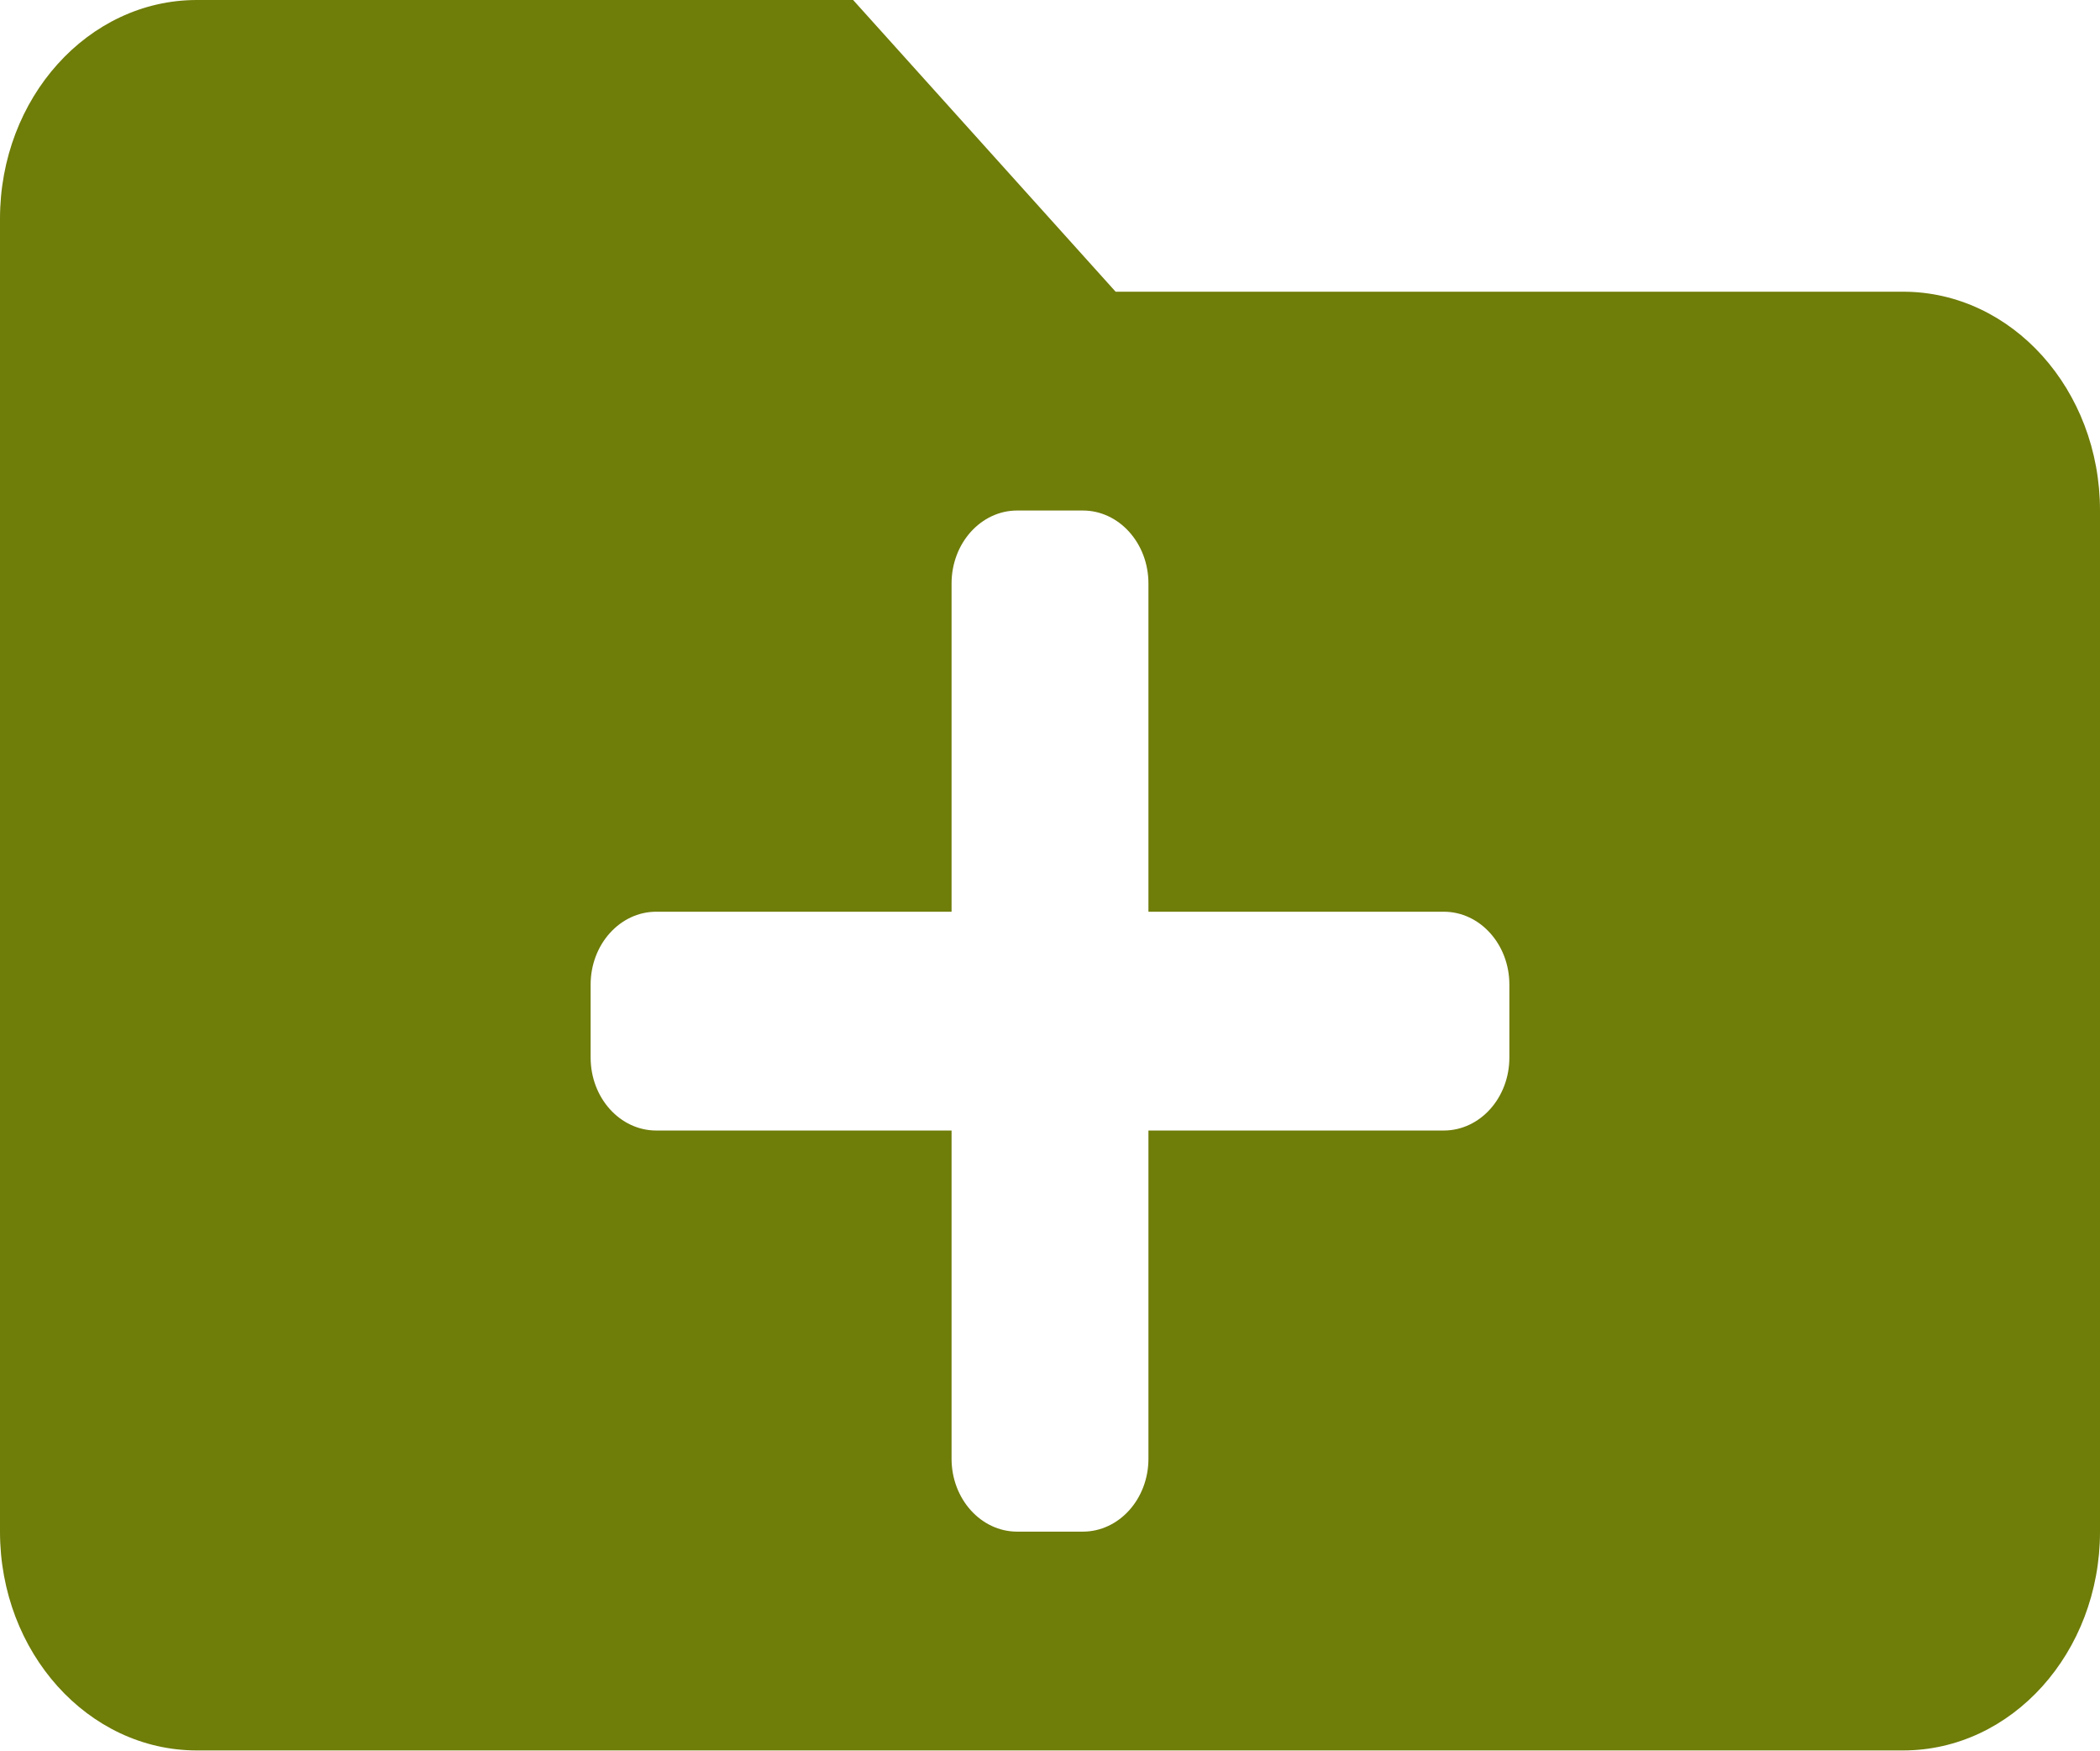
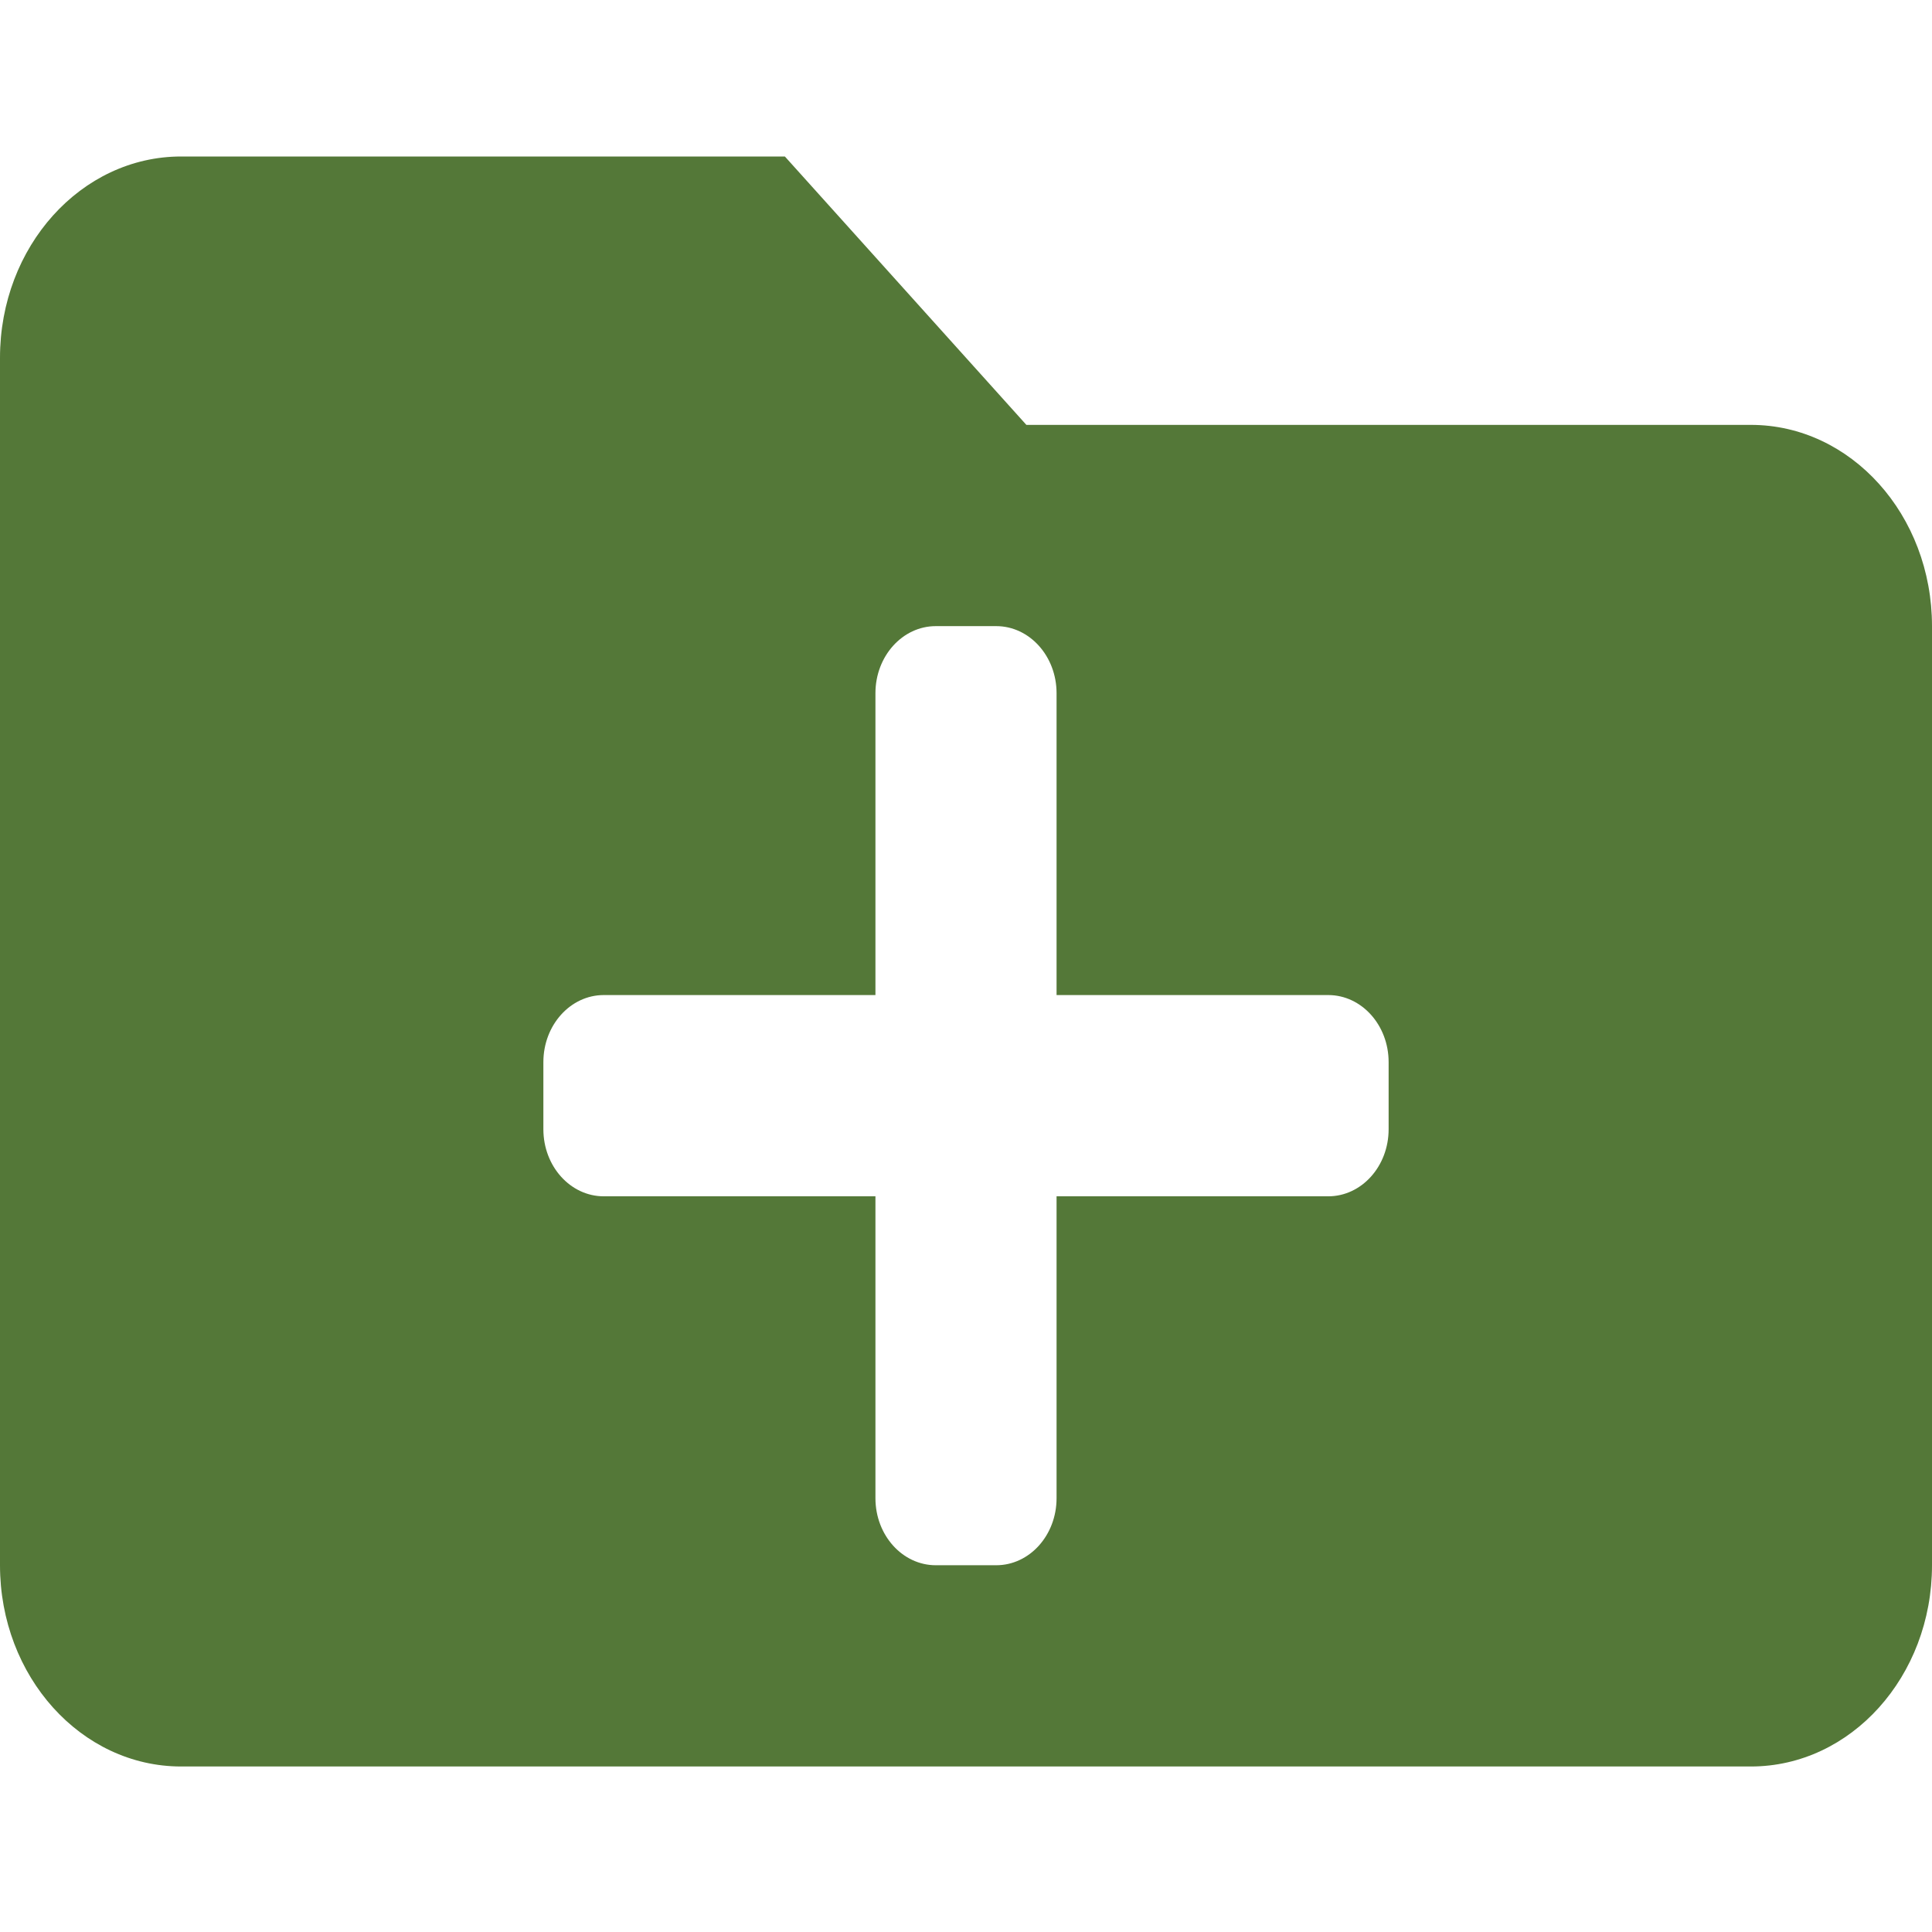
- <svg xmlns="http://www.w3.org/2000/svg" width="24" height="20" viewBox="0 0 24 20" fill="none">
-   <path d="M21.75 3.333H12.75L9.75 0H2.25C1.007 0 0 1.119 0 2.5V17.5C0 18.881 1.007 20 2.25 20H21.75C22.993 20 24 18.881 24 17.5V5.833C24 4.453 22.993 3.333 21.75 3.333ZM17.25 12.083C17.25 12.544 16.914 12.917 16.5 12.917H13.125V16.667C13.125 17.127 12.789 17.5 12.375 17.5H11.625C11.211 17.5 10.875 17.127 10.875 16.667V12.917H7.5C7.086 12.917 6.75 12.544 6.75 12.083V11.25C6.75 10.79 7.086 10.417 7.5 10.417H10.875V6.667C10.875 6.206 11.211 5.833 11.625 5.833H12.375C12.789 5.833 13.125 6.206 13.125 6.667V10.417H16.5C16.914 10.417 17.25 10.79 17.25 11.25V12.083Z" fill="#6F7D09" />
+ <svg xmlns="http://www.w3.org/2000/svg" width="25" height="25" viewBox="0 0 24 21" fill="none">
+   <path d="M21.75 3.778H12.75L9.75 0.444H2.25C1.007 0.444 0 1.564 0 2.944V17.944C0 19.325 1.007 20.444 2.25 20.444H21.75C22.993 20.444 24 19.325 24 17.944V6.278C24 4.897 22.993 3.778 21.75 3.778ZM17.25 12.528C17.25 12.988 16.914 13.361 16.5 13.361H13.125V17.111C13.125 17.572 12.789 17.944 12.375 17.944H11.625C11.211 17.944 10.875 17.572 10.875 17.111V13.361H7.5C7.086 13.361 6.75 12.988 6.75 12.528V11.694C6.75 11.234 7.086 10.861 7.5 10.861H10.875V7.111C10.875 6.651 11.211 6.278 11.625 6.278H12.375C12.789 6.278 13.125 6.651 13.125 7.111V10.861H16.5C16.914 10.861 17.25 11.234 17.25 11.694V12.528Z" fill="#547838" />
</svg>
